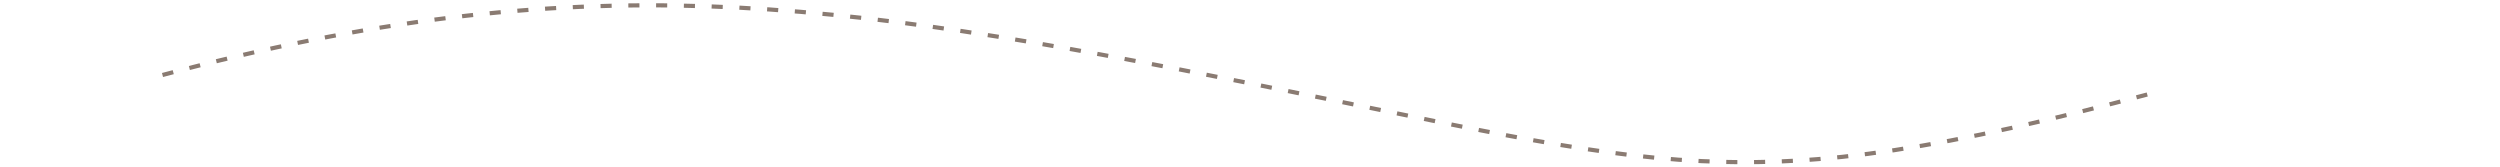
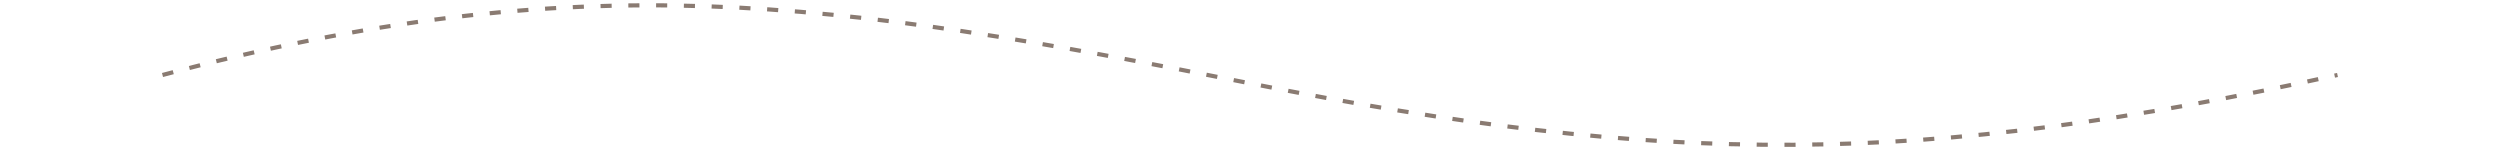
<svg xmlns="http://www.w3.org/2000/svg" preserveAspectRatio="none" overflow="visible" style="display: block;" width="900" height="60" viewBox="0 0 900 60" fill="none">
  <g id="Connector">
-     <path id="Vector" d="M58.5 27C208.5 -13 300 -1.07288e-05 450 30C600 60 625 73.5 775 33.5" stroke="#8A7B72" stroke-width="1.5" stroke-dasharray="4 6" />
+     <path id="Vector" d="M58.5 27C208.5 -13 300 0 450 30C600 60 691.5 60 841.5 27" stroke="#8A7B72" stroke-width="1.5" stroke-dasharray="4 6" />
  </g>
</svg>
